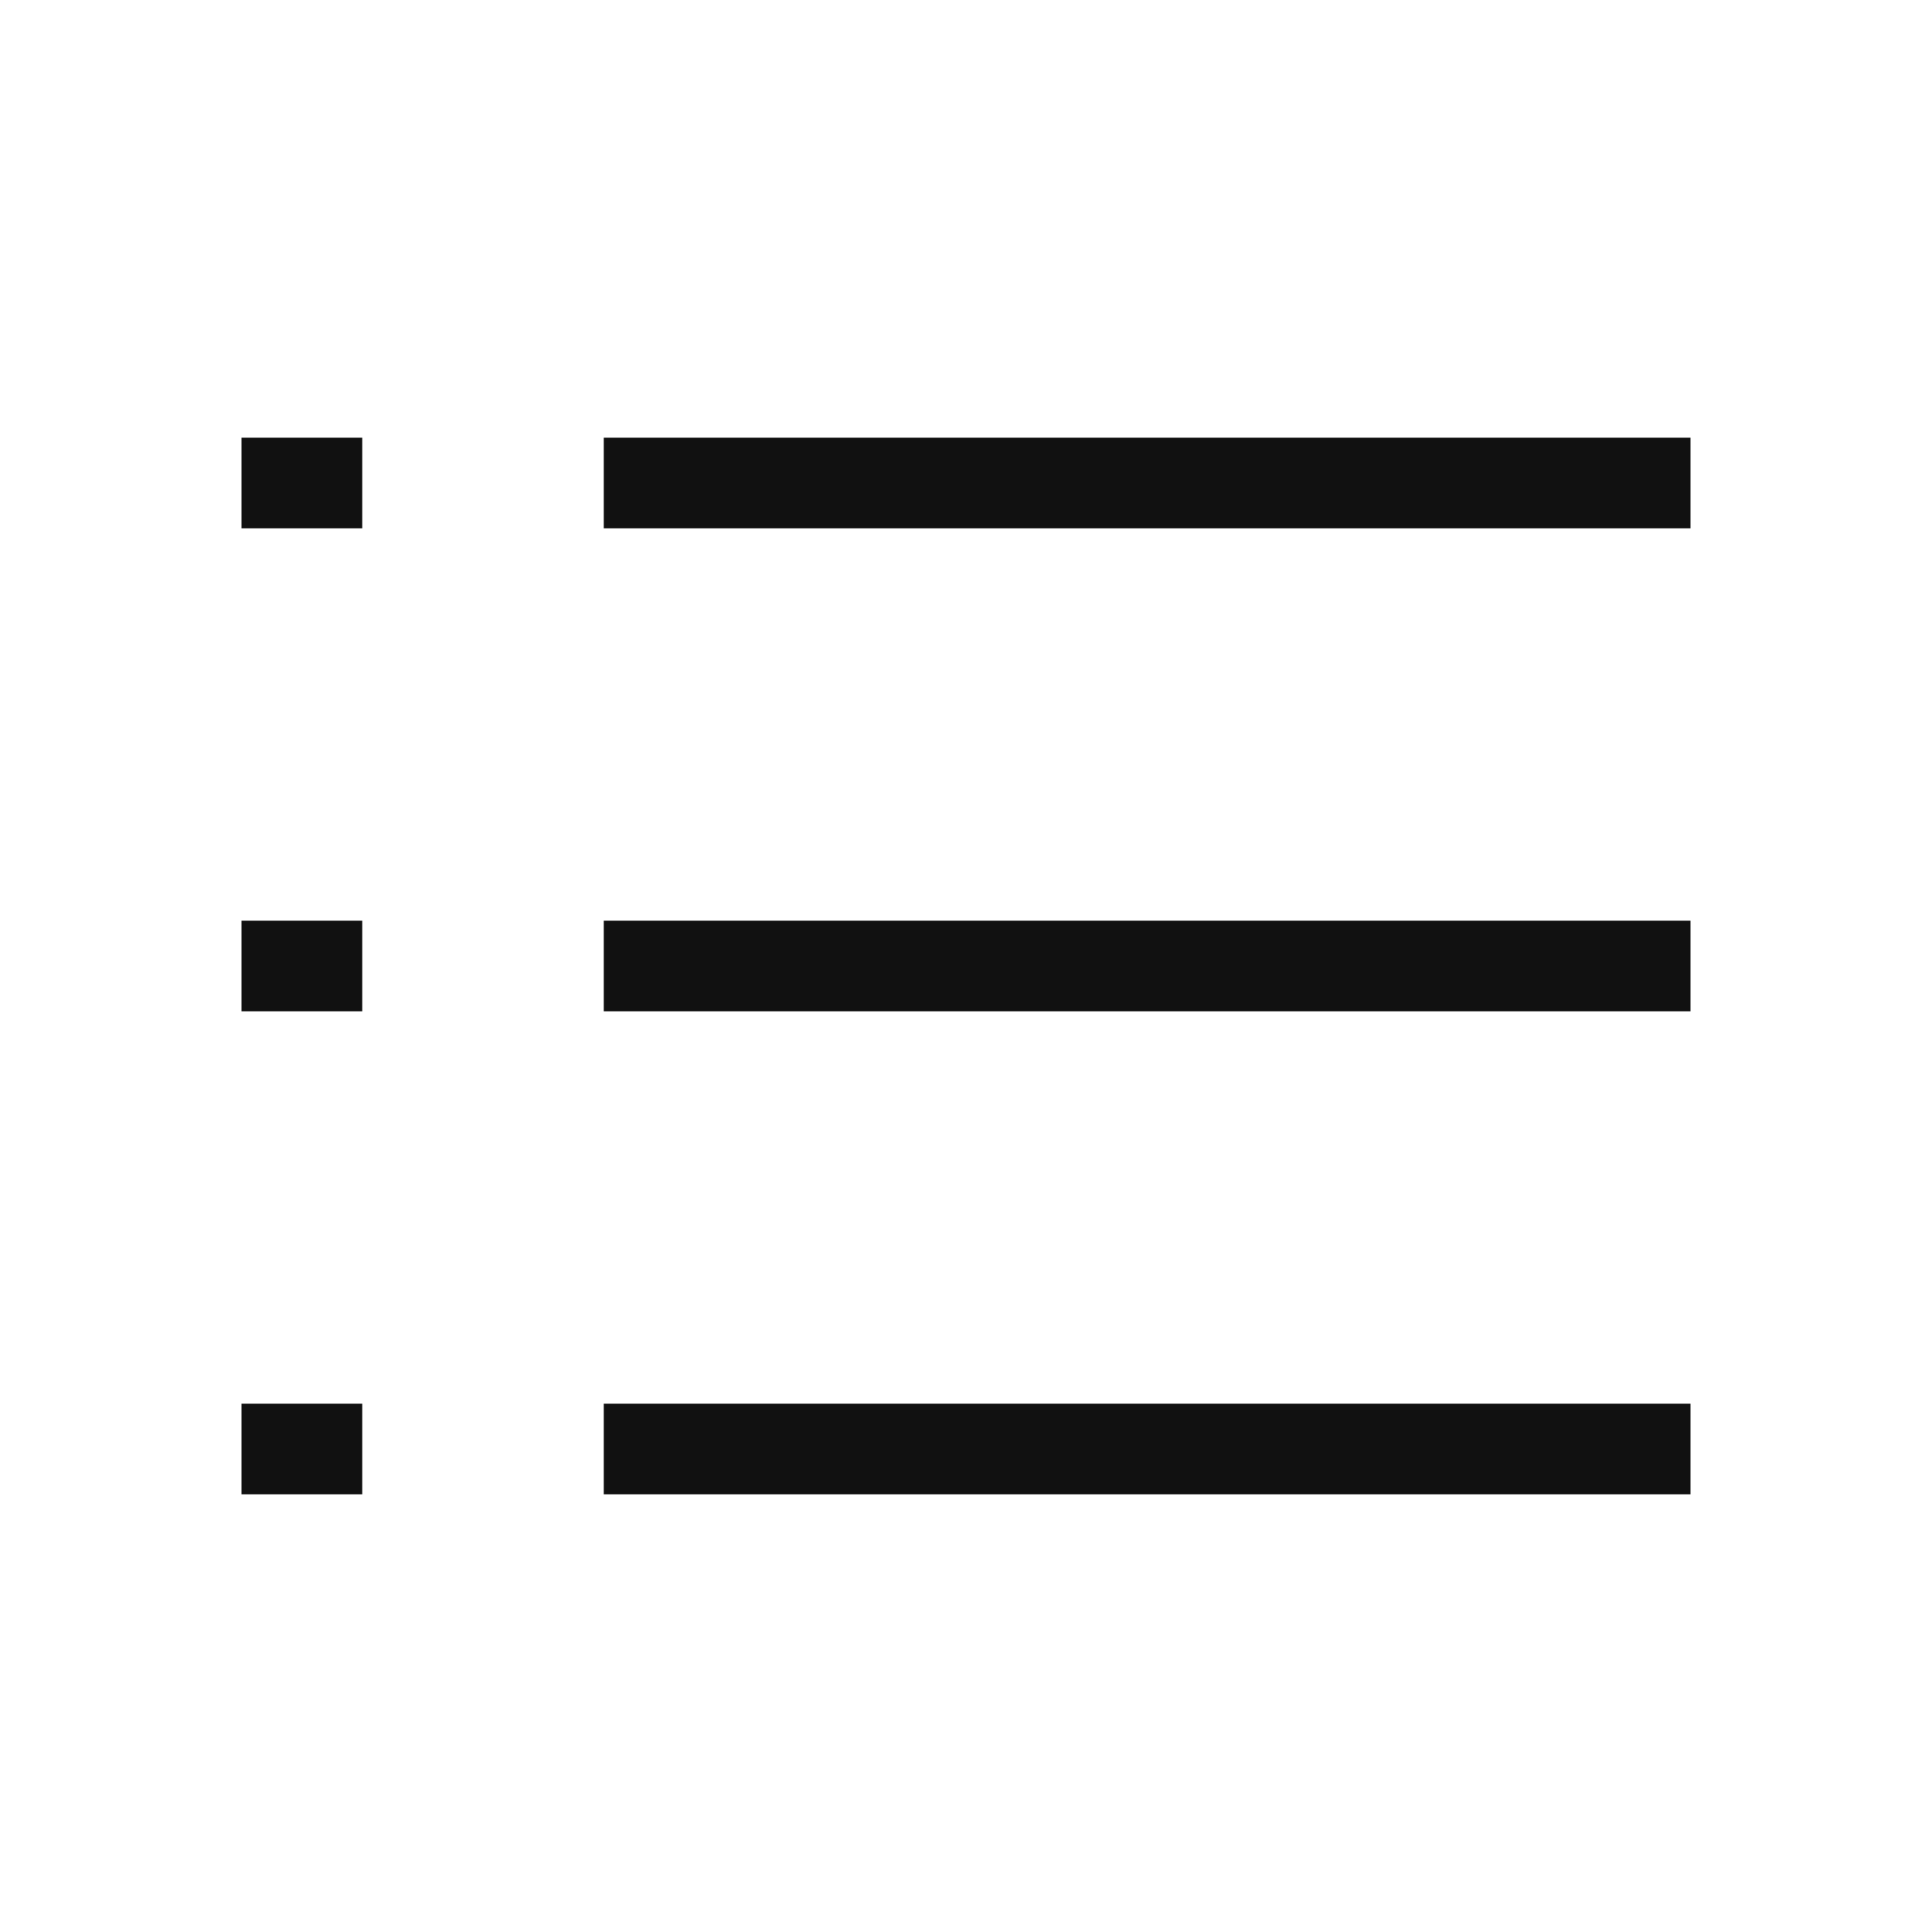
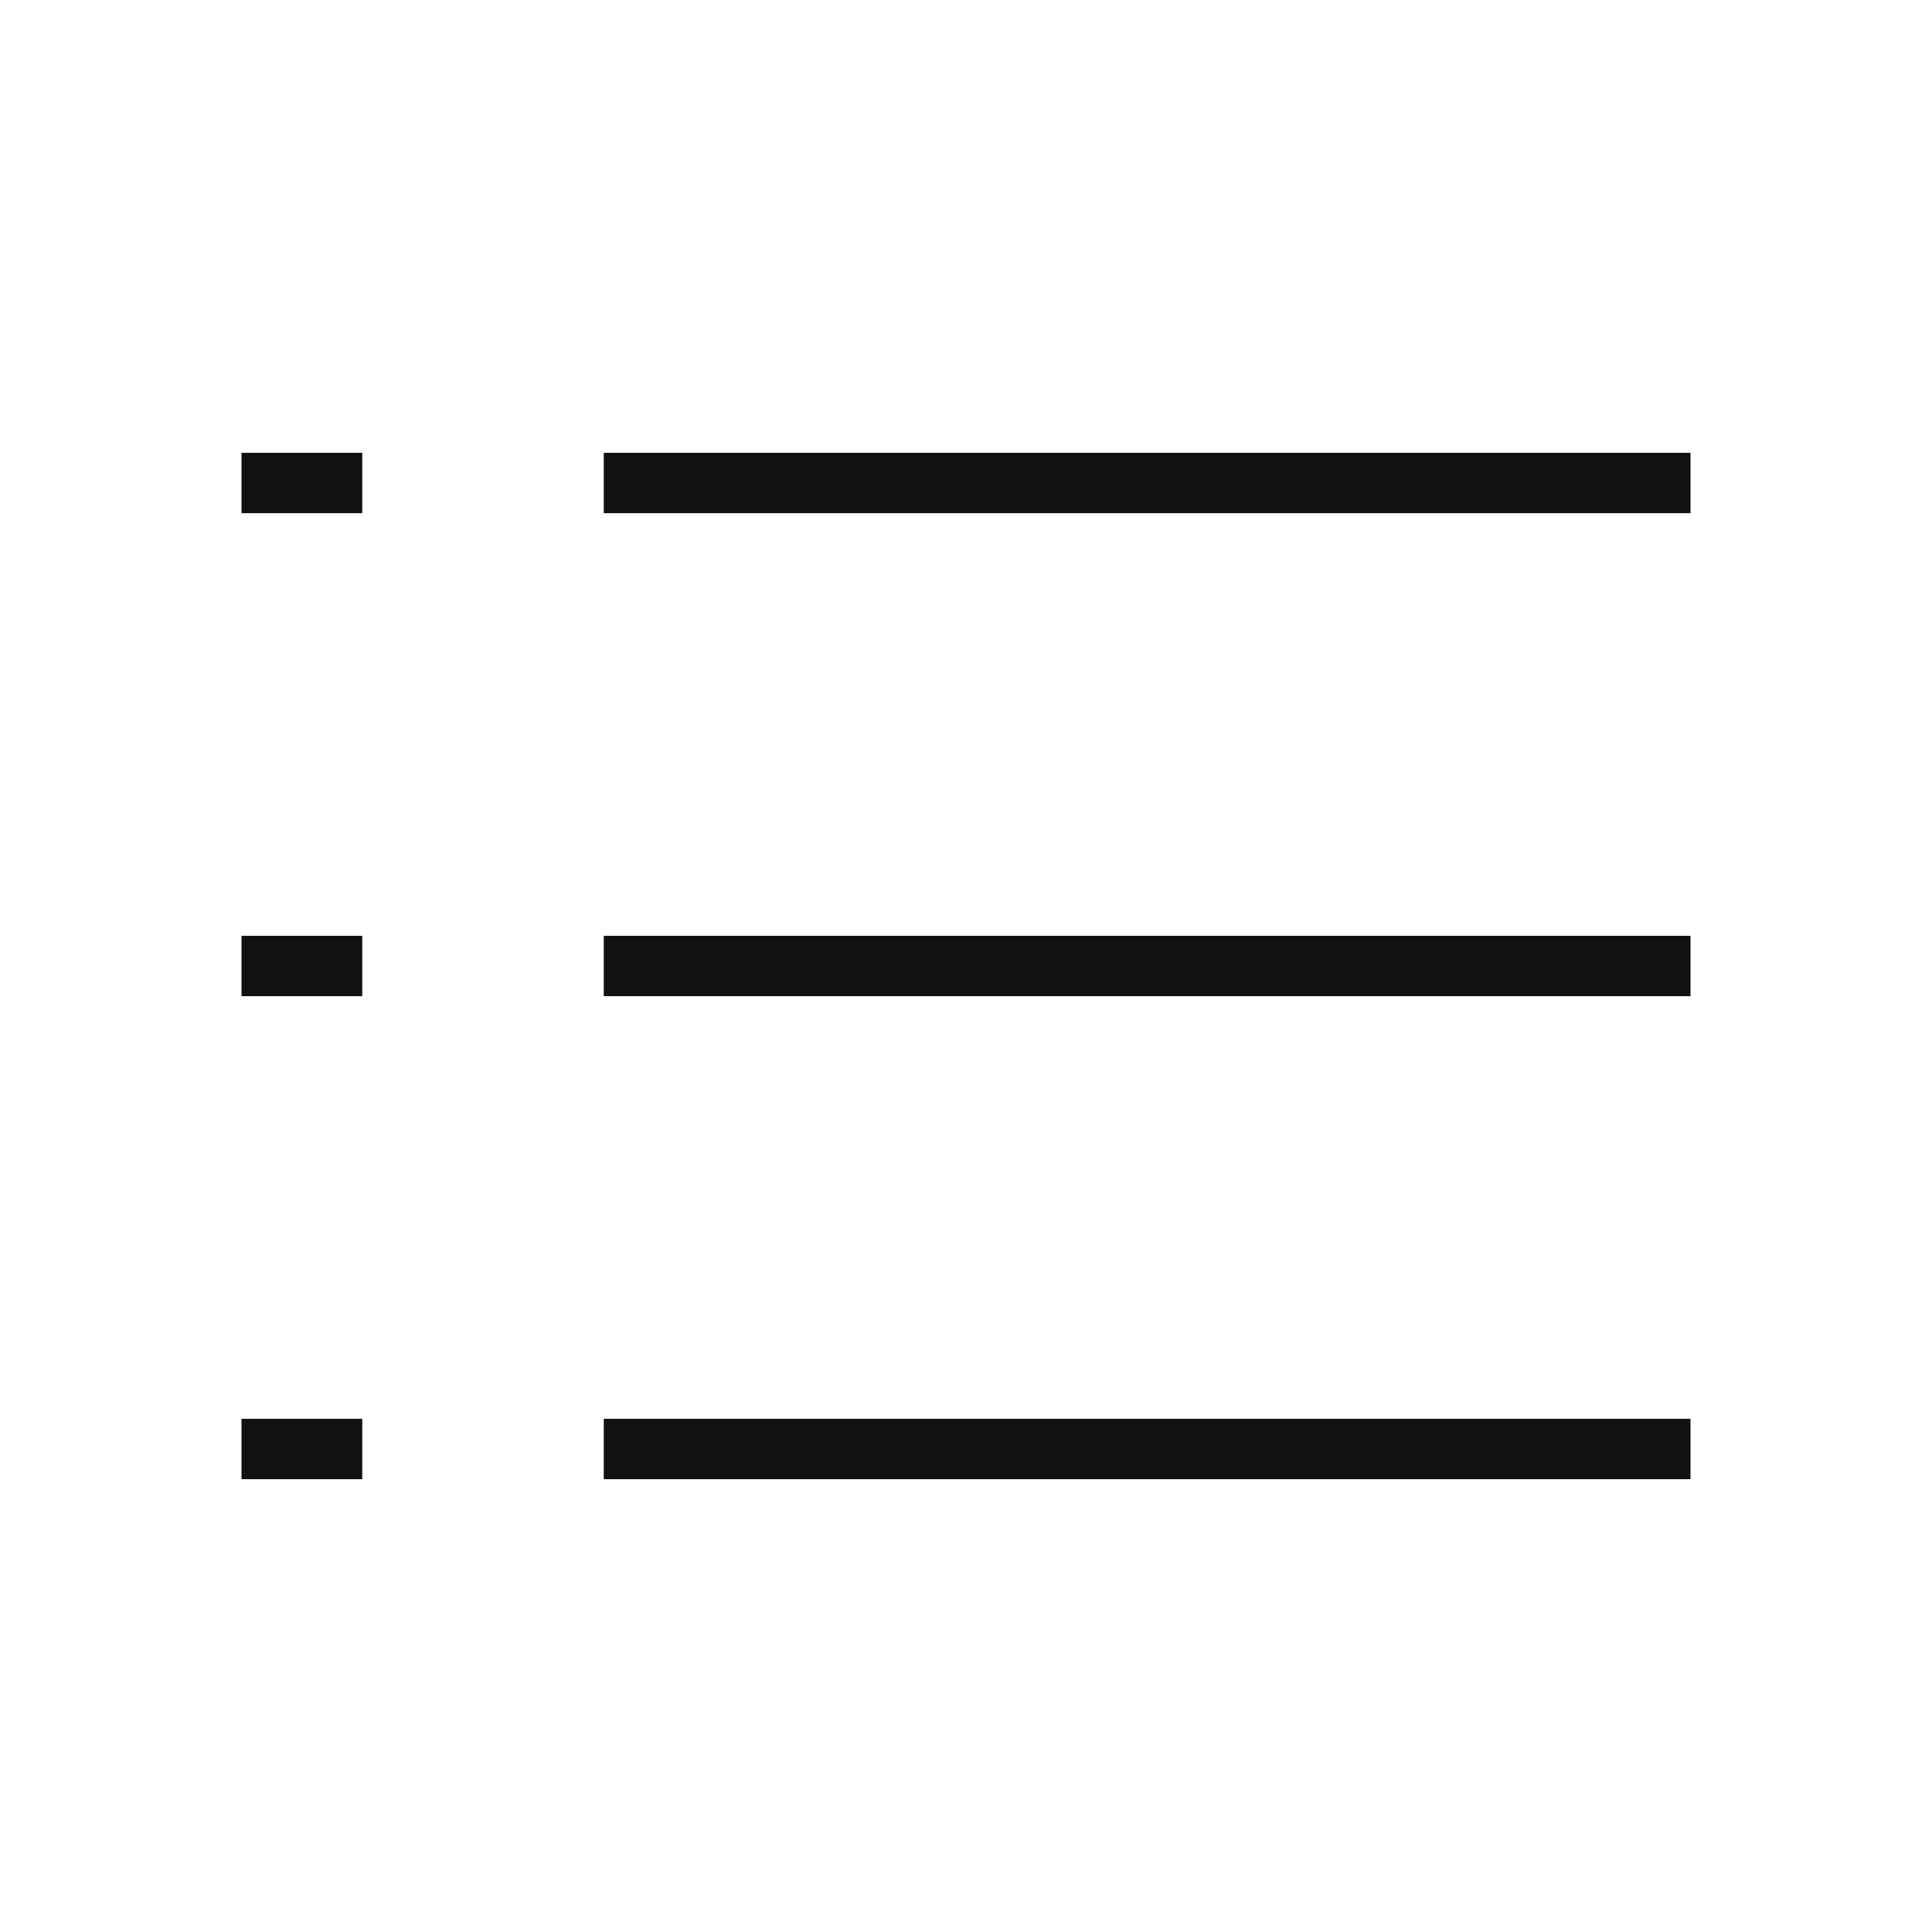
<svg xmlns="http://www.w3.org/2000/svg" width="64" height="64" viewBox="0 0 64 64" fill="none">
-   <path d="M20 16H56" stroke="#111111" stroke-width="3" stroke-miterlimit="5" />
-   <path d="M20 32H56" stroke="#111111" stroke-width="3" stroke-miterlimit="5" />
-   <path d="M20 48H56" stroke="#111111" stroke-width="3" stroke-miterlimit="5" />
-   <path d="M8 16H12" stroke="#111111" stroke-width="3" stroke-miterlimit="5" />
-   <path d="M8 32H12" stroke="#111111" stroke-width="3" stroke-miterlimit="5" />
-   <path d="M8 48H12" stroke="#111111" stroke-width="3" stroke-miterlimit="5" />
+   <path d="M20 16H56" stroke="#111111" stroke-width="2" stroke-miterlimit="5" />
+   <path d="M20 32H56" stroke="#111111" stroke-width="2" stroke-miterlimit="5" />
+   <path d="M20 48H56" stroke="#111111" stroke-width="2" stroke-miterlimit="5" />
+   <path d="M8 16H12" stroke="#111111" stroke-width="2" stroke-miterlimit="5" />
+   <path d="M8 32H12" stroke="#111111" stroke-width="2" stroke-miterlimit="5" />
+   <path d="M8 48H12" stroke="#111111" stroke-width="2" stroke-miterlimit="5" />
</svg>
